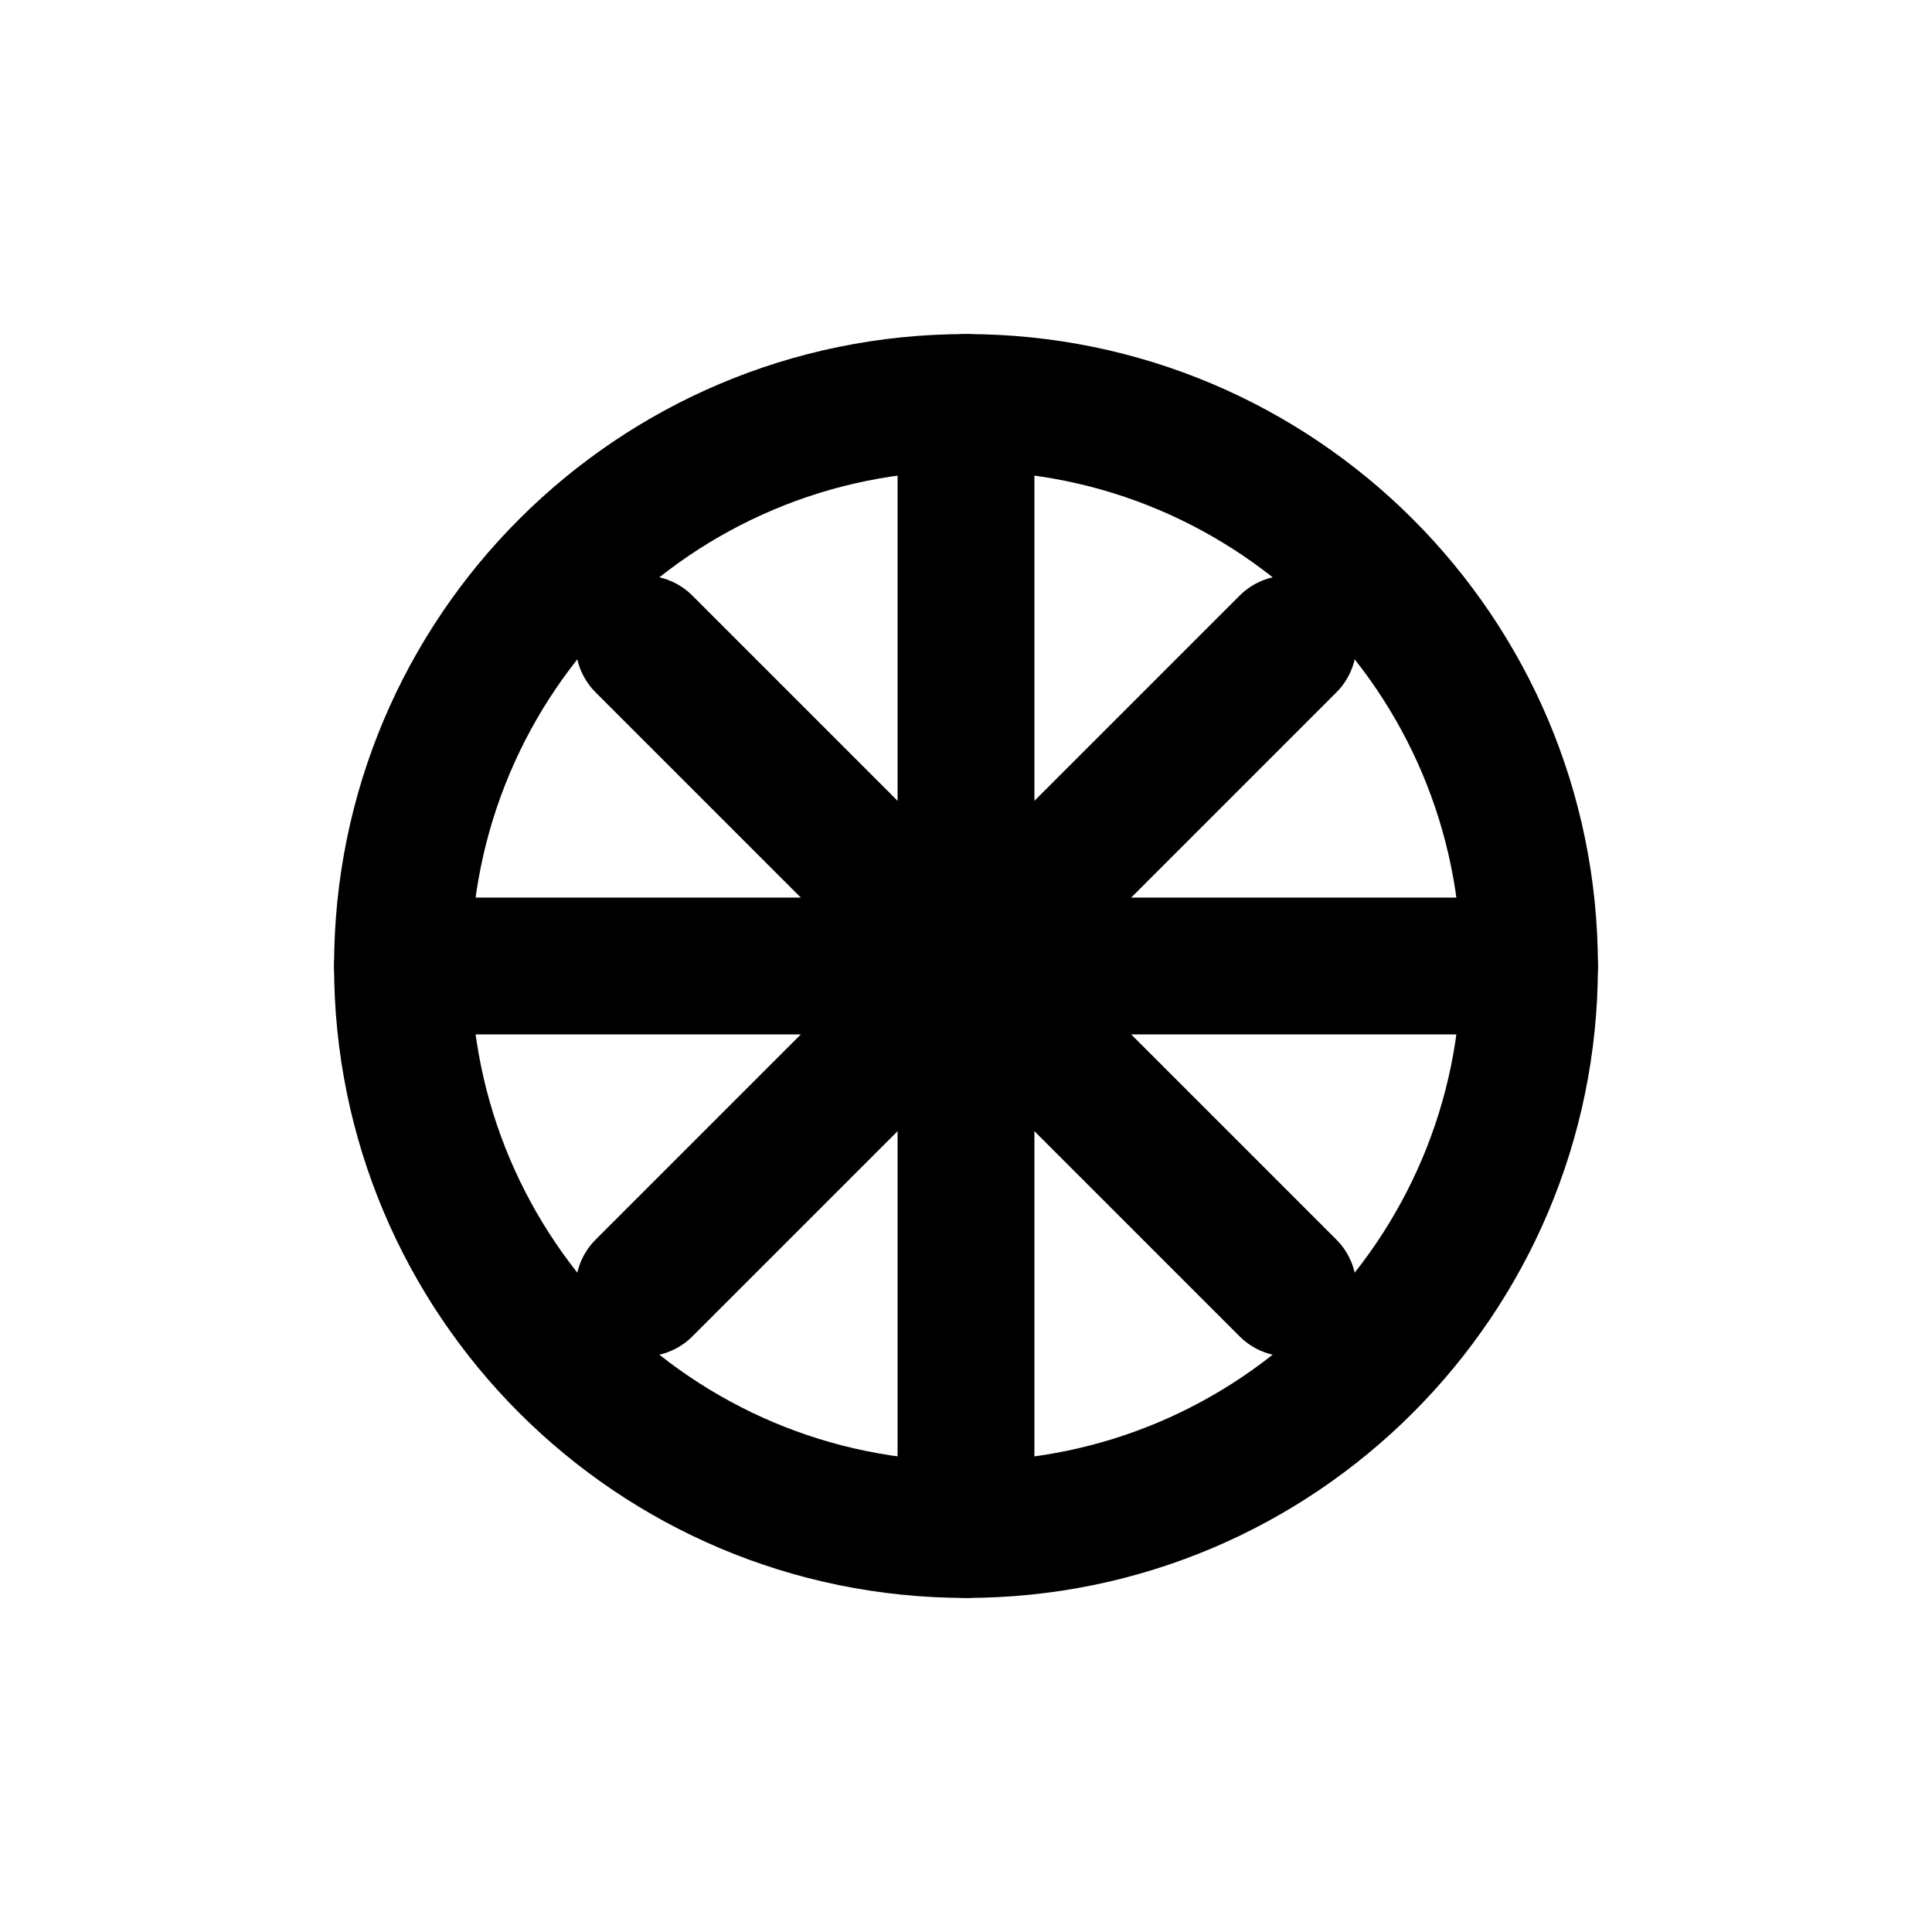
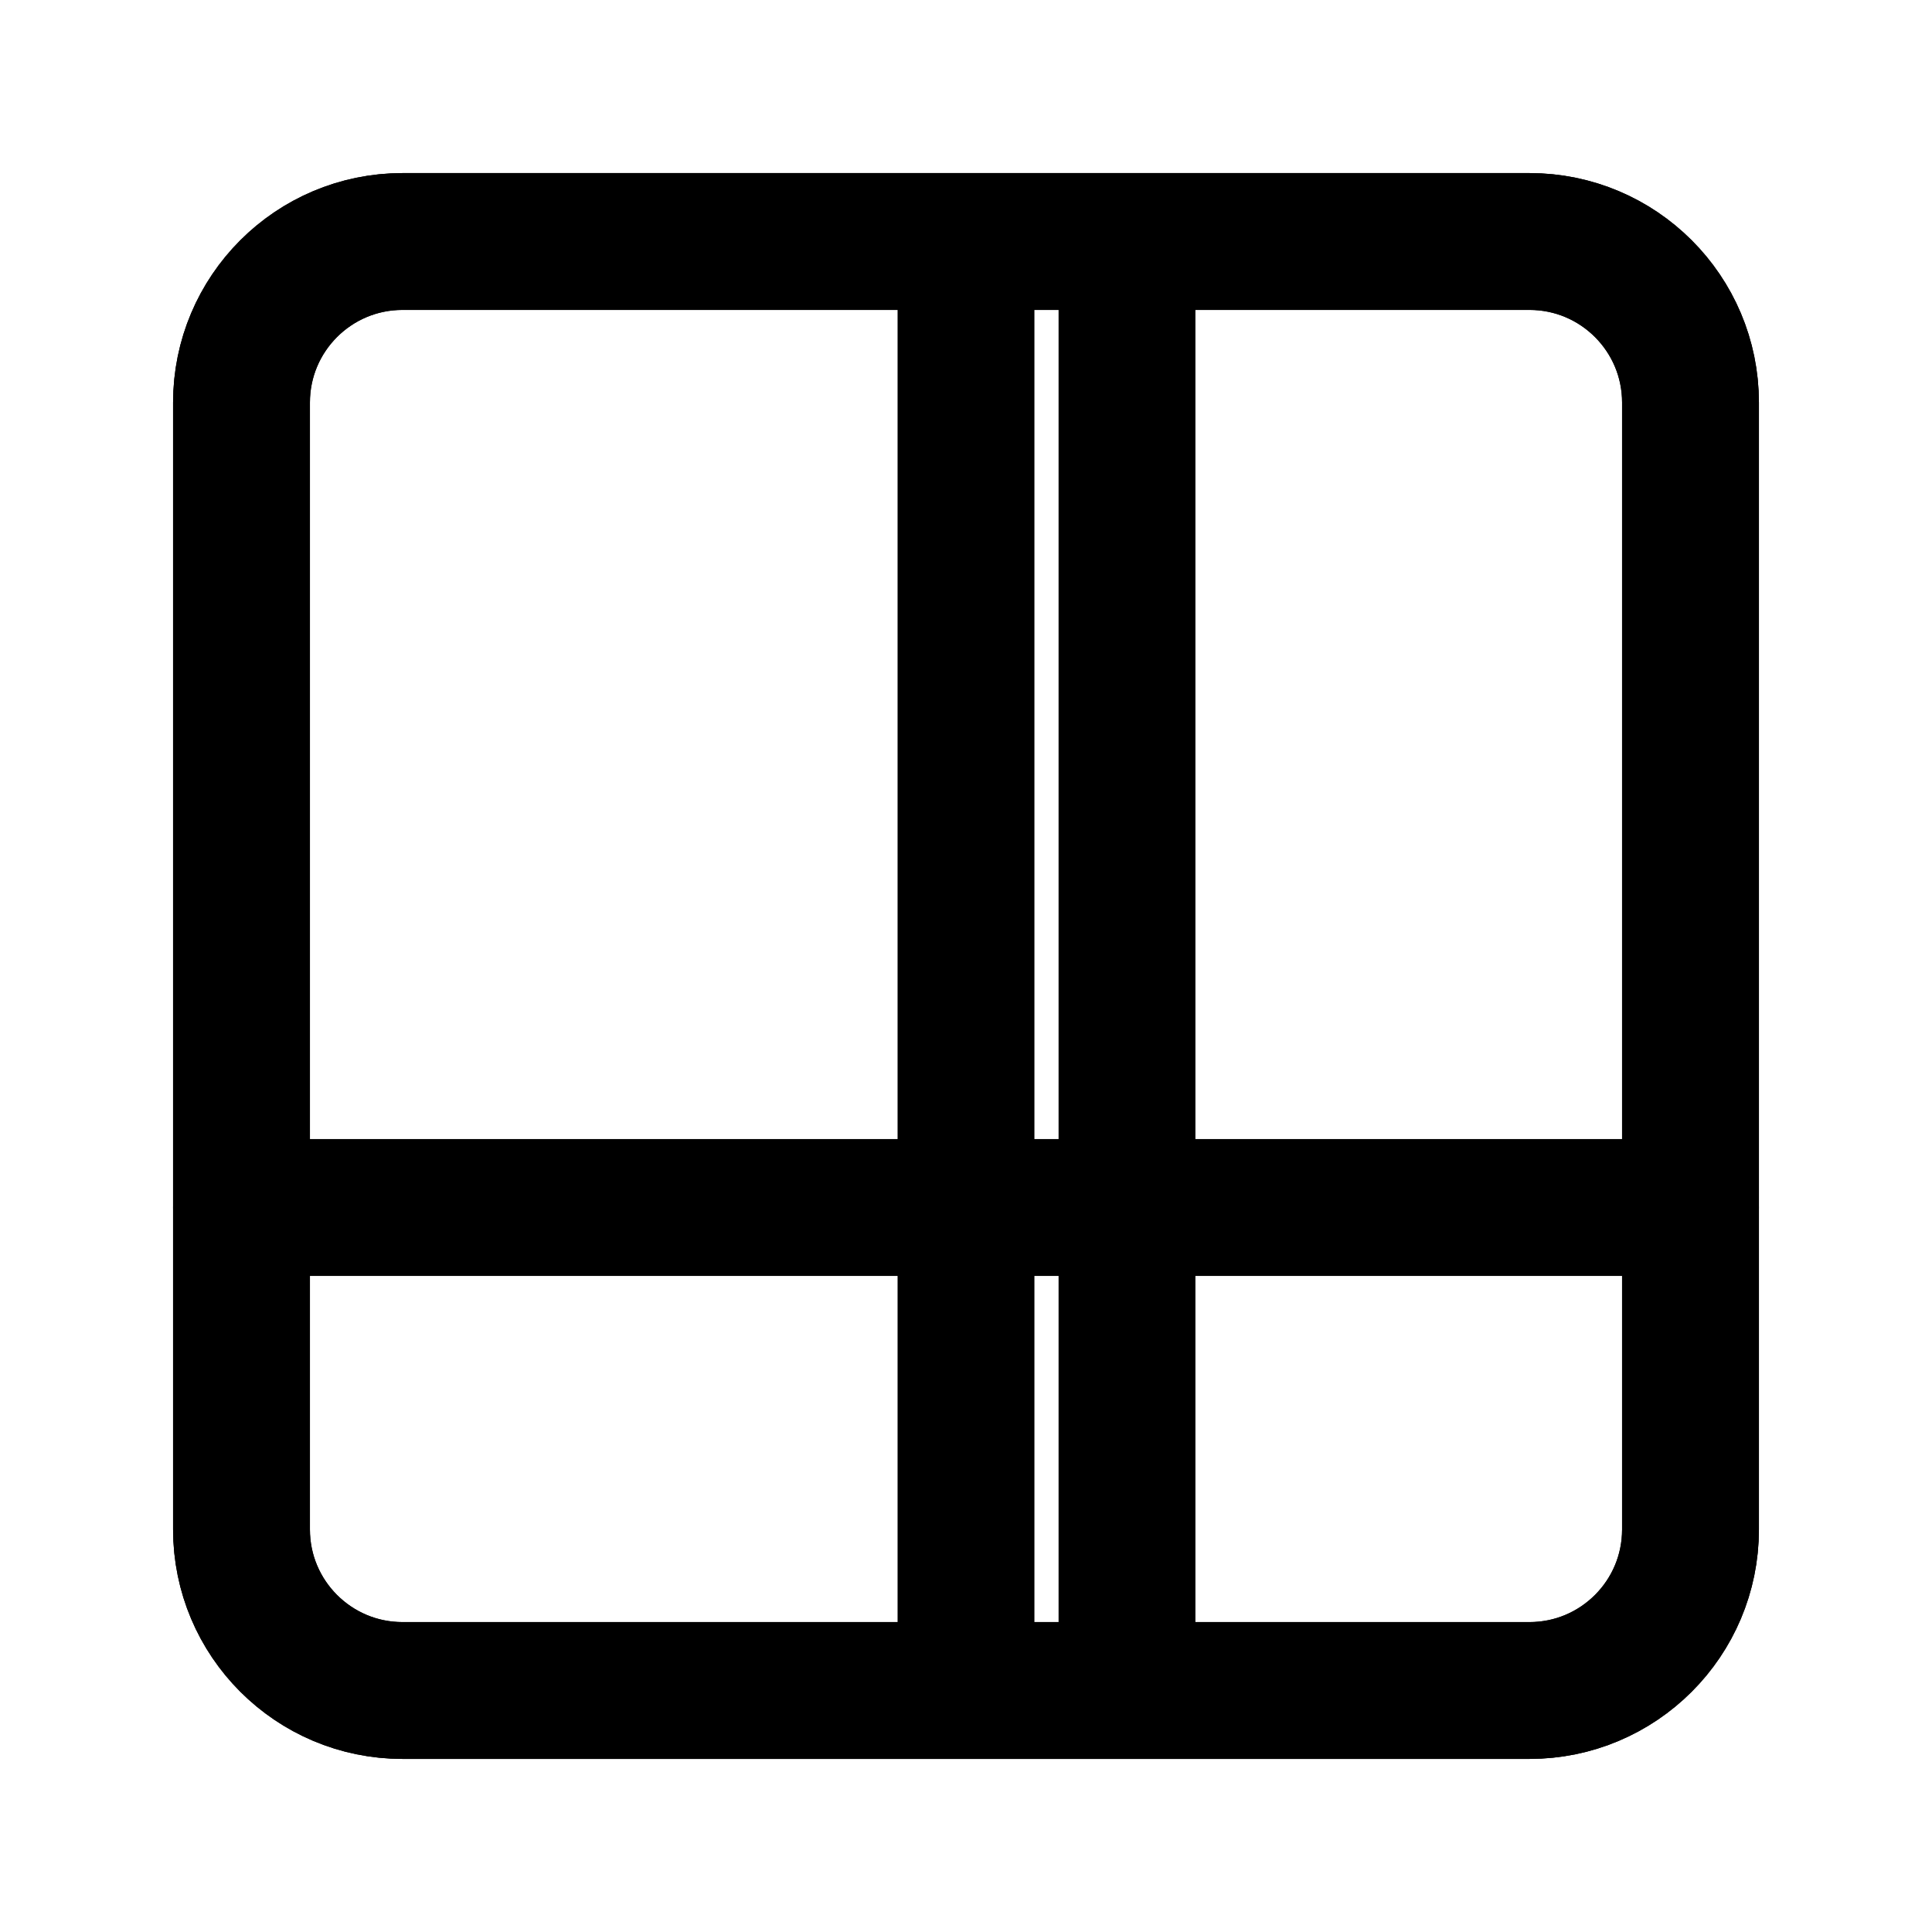
<svg xmlns="http://www.w3.org/2000/svg" viewBox="0 0 24 24" fill="none" stroke="currentColor" stroke-width="1.7" stroke-linecap="round" stroke-linejoin="round">
-   <circle cx="12" cy="12" r="7" />
-   <path d="M12 5v14M5 12h14" />
-   <path d="m8 8 8 8M16 8l-8 8" />
+   <rect x="3" y="3" width="18" height="18" rx="2" />
+   <path d="M14.0 3v18" />
+   <rect x="3" y="3" width="18" height="18" rx="2" />
+   <path d="M3 15h18M12 3v18" />
</svg>
